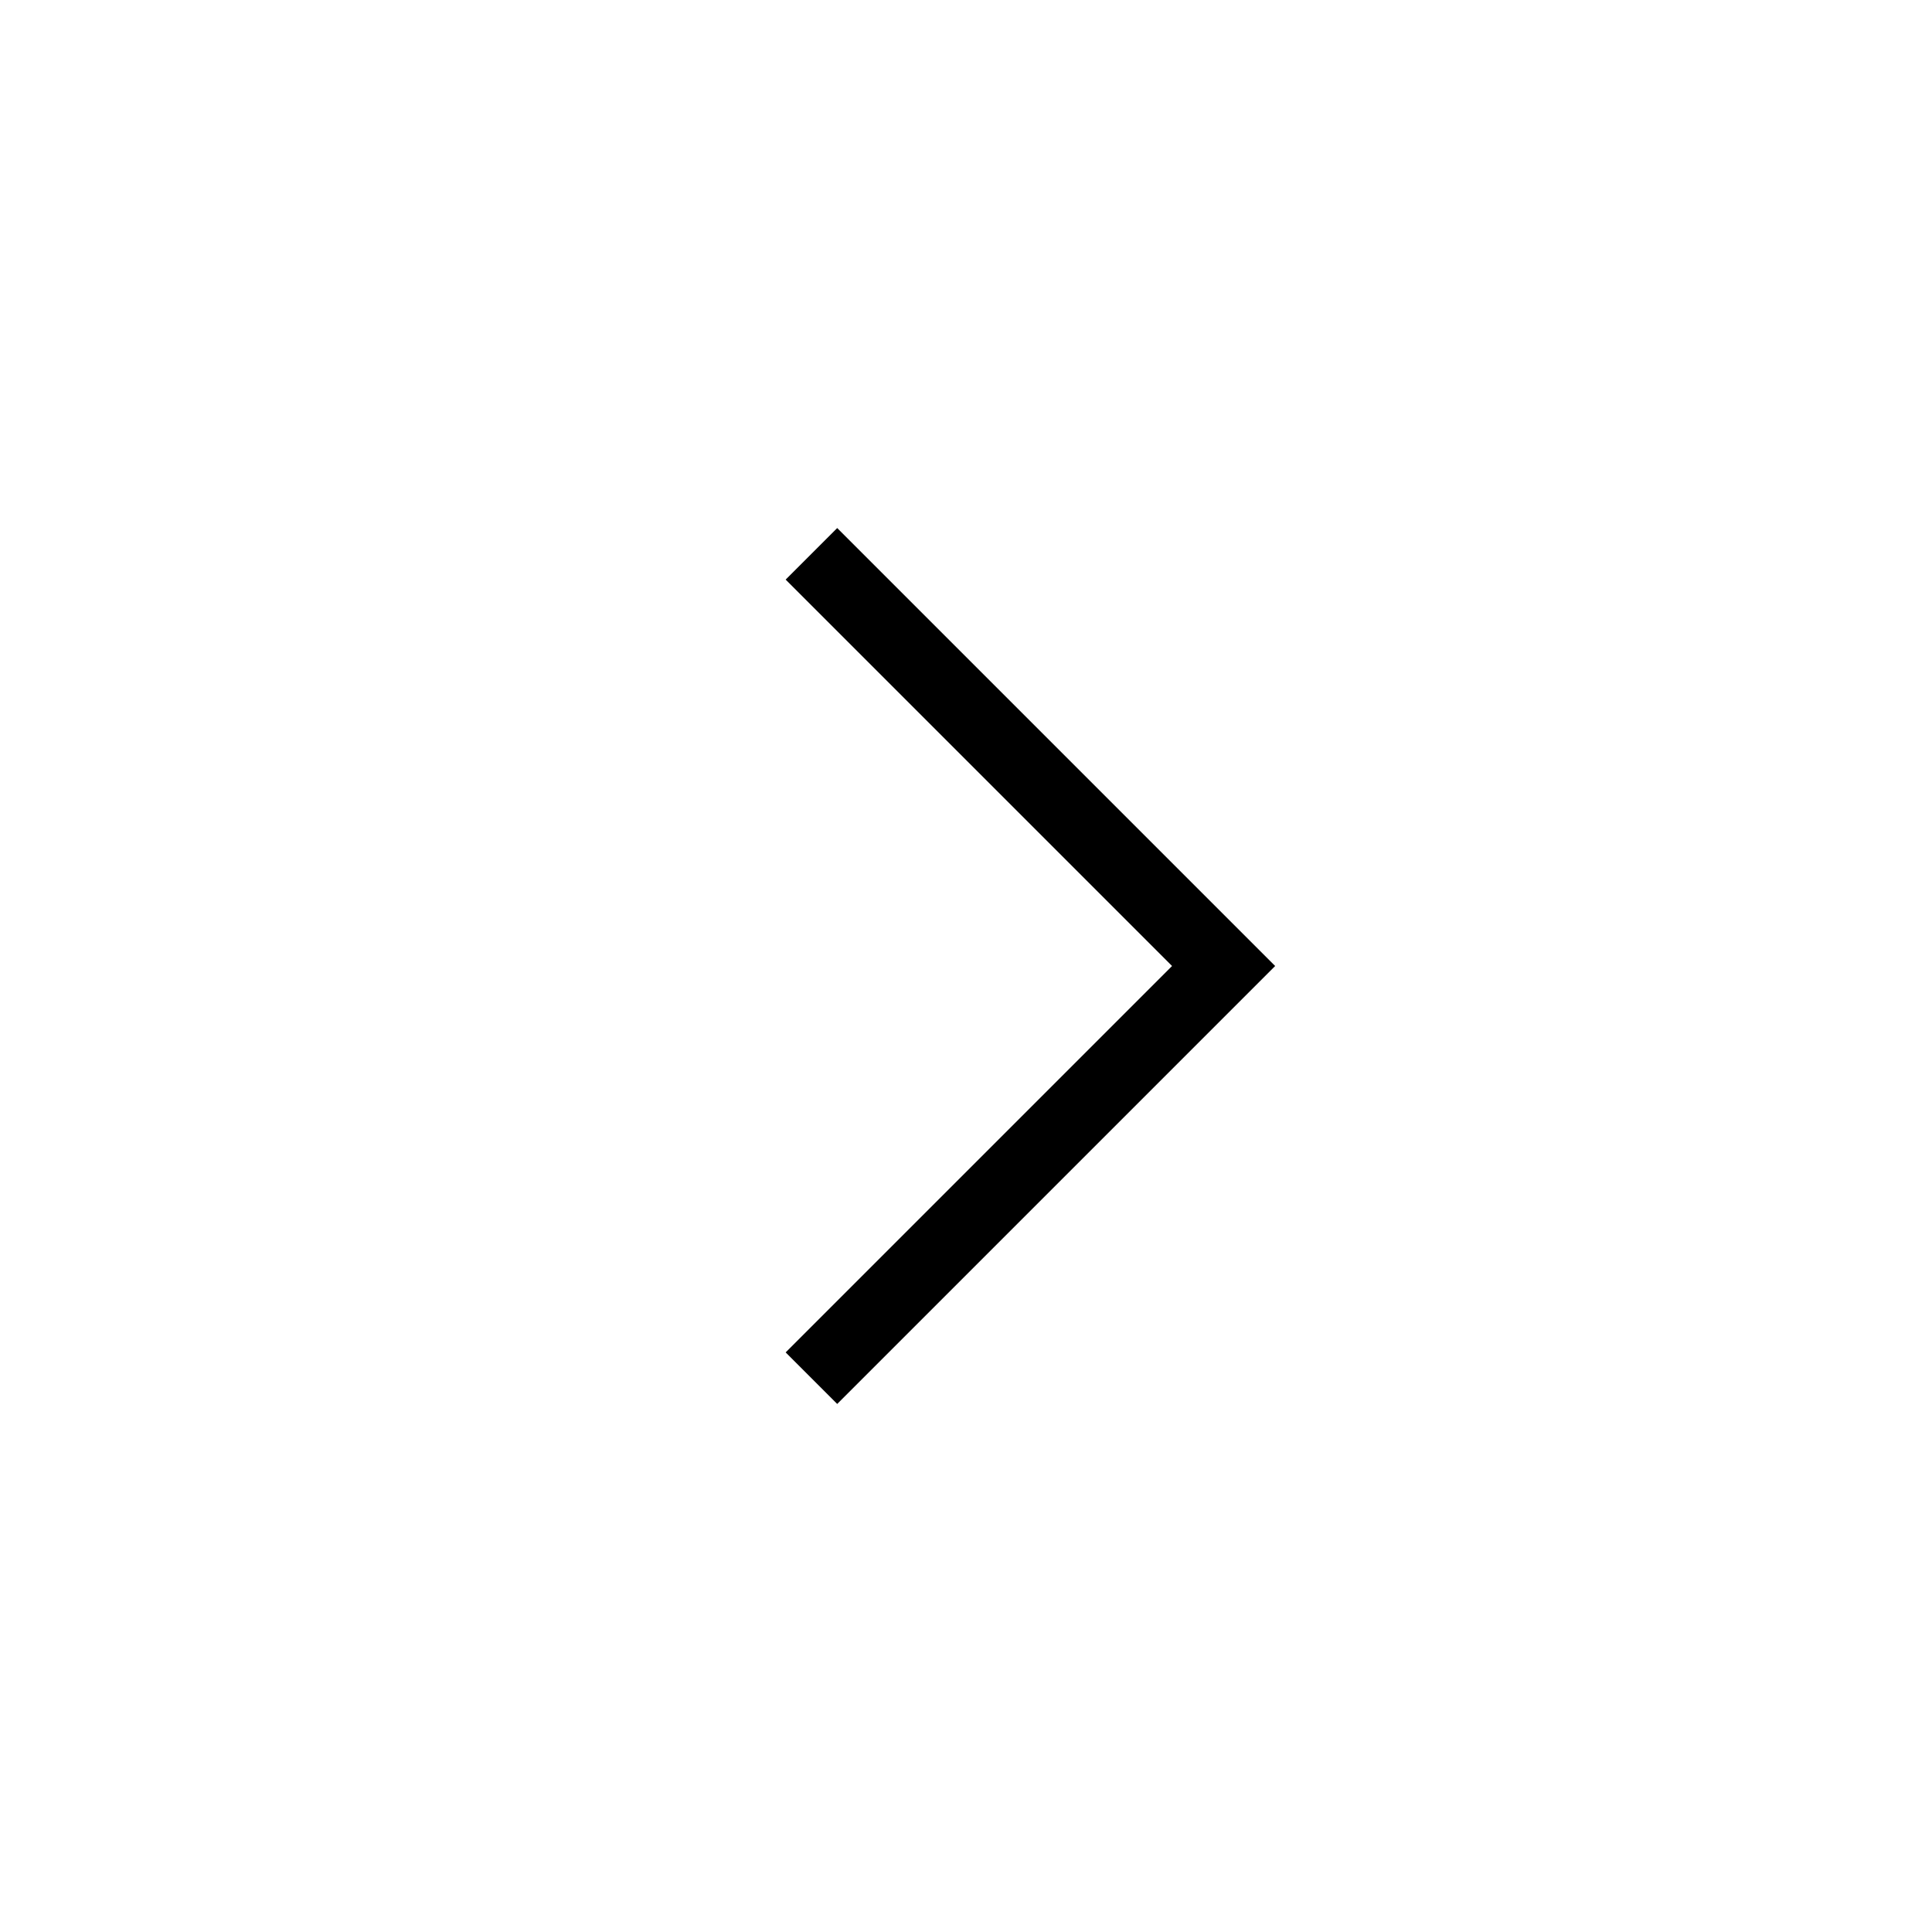
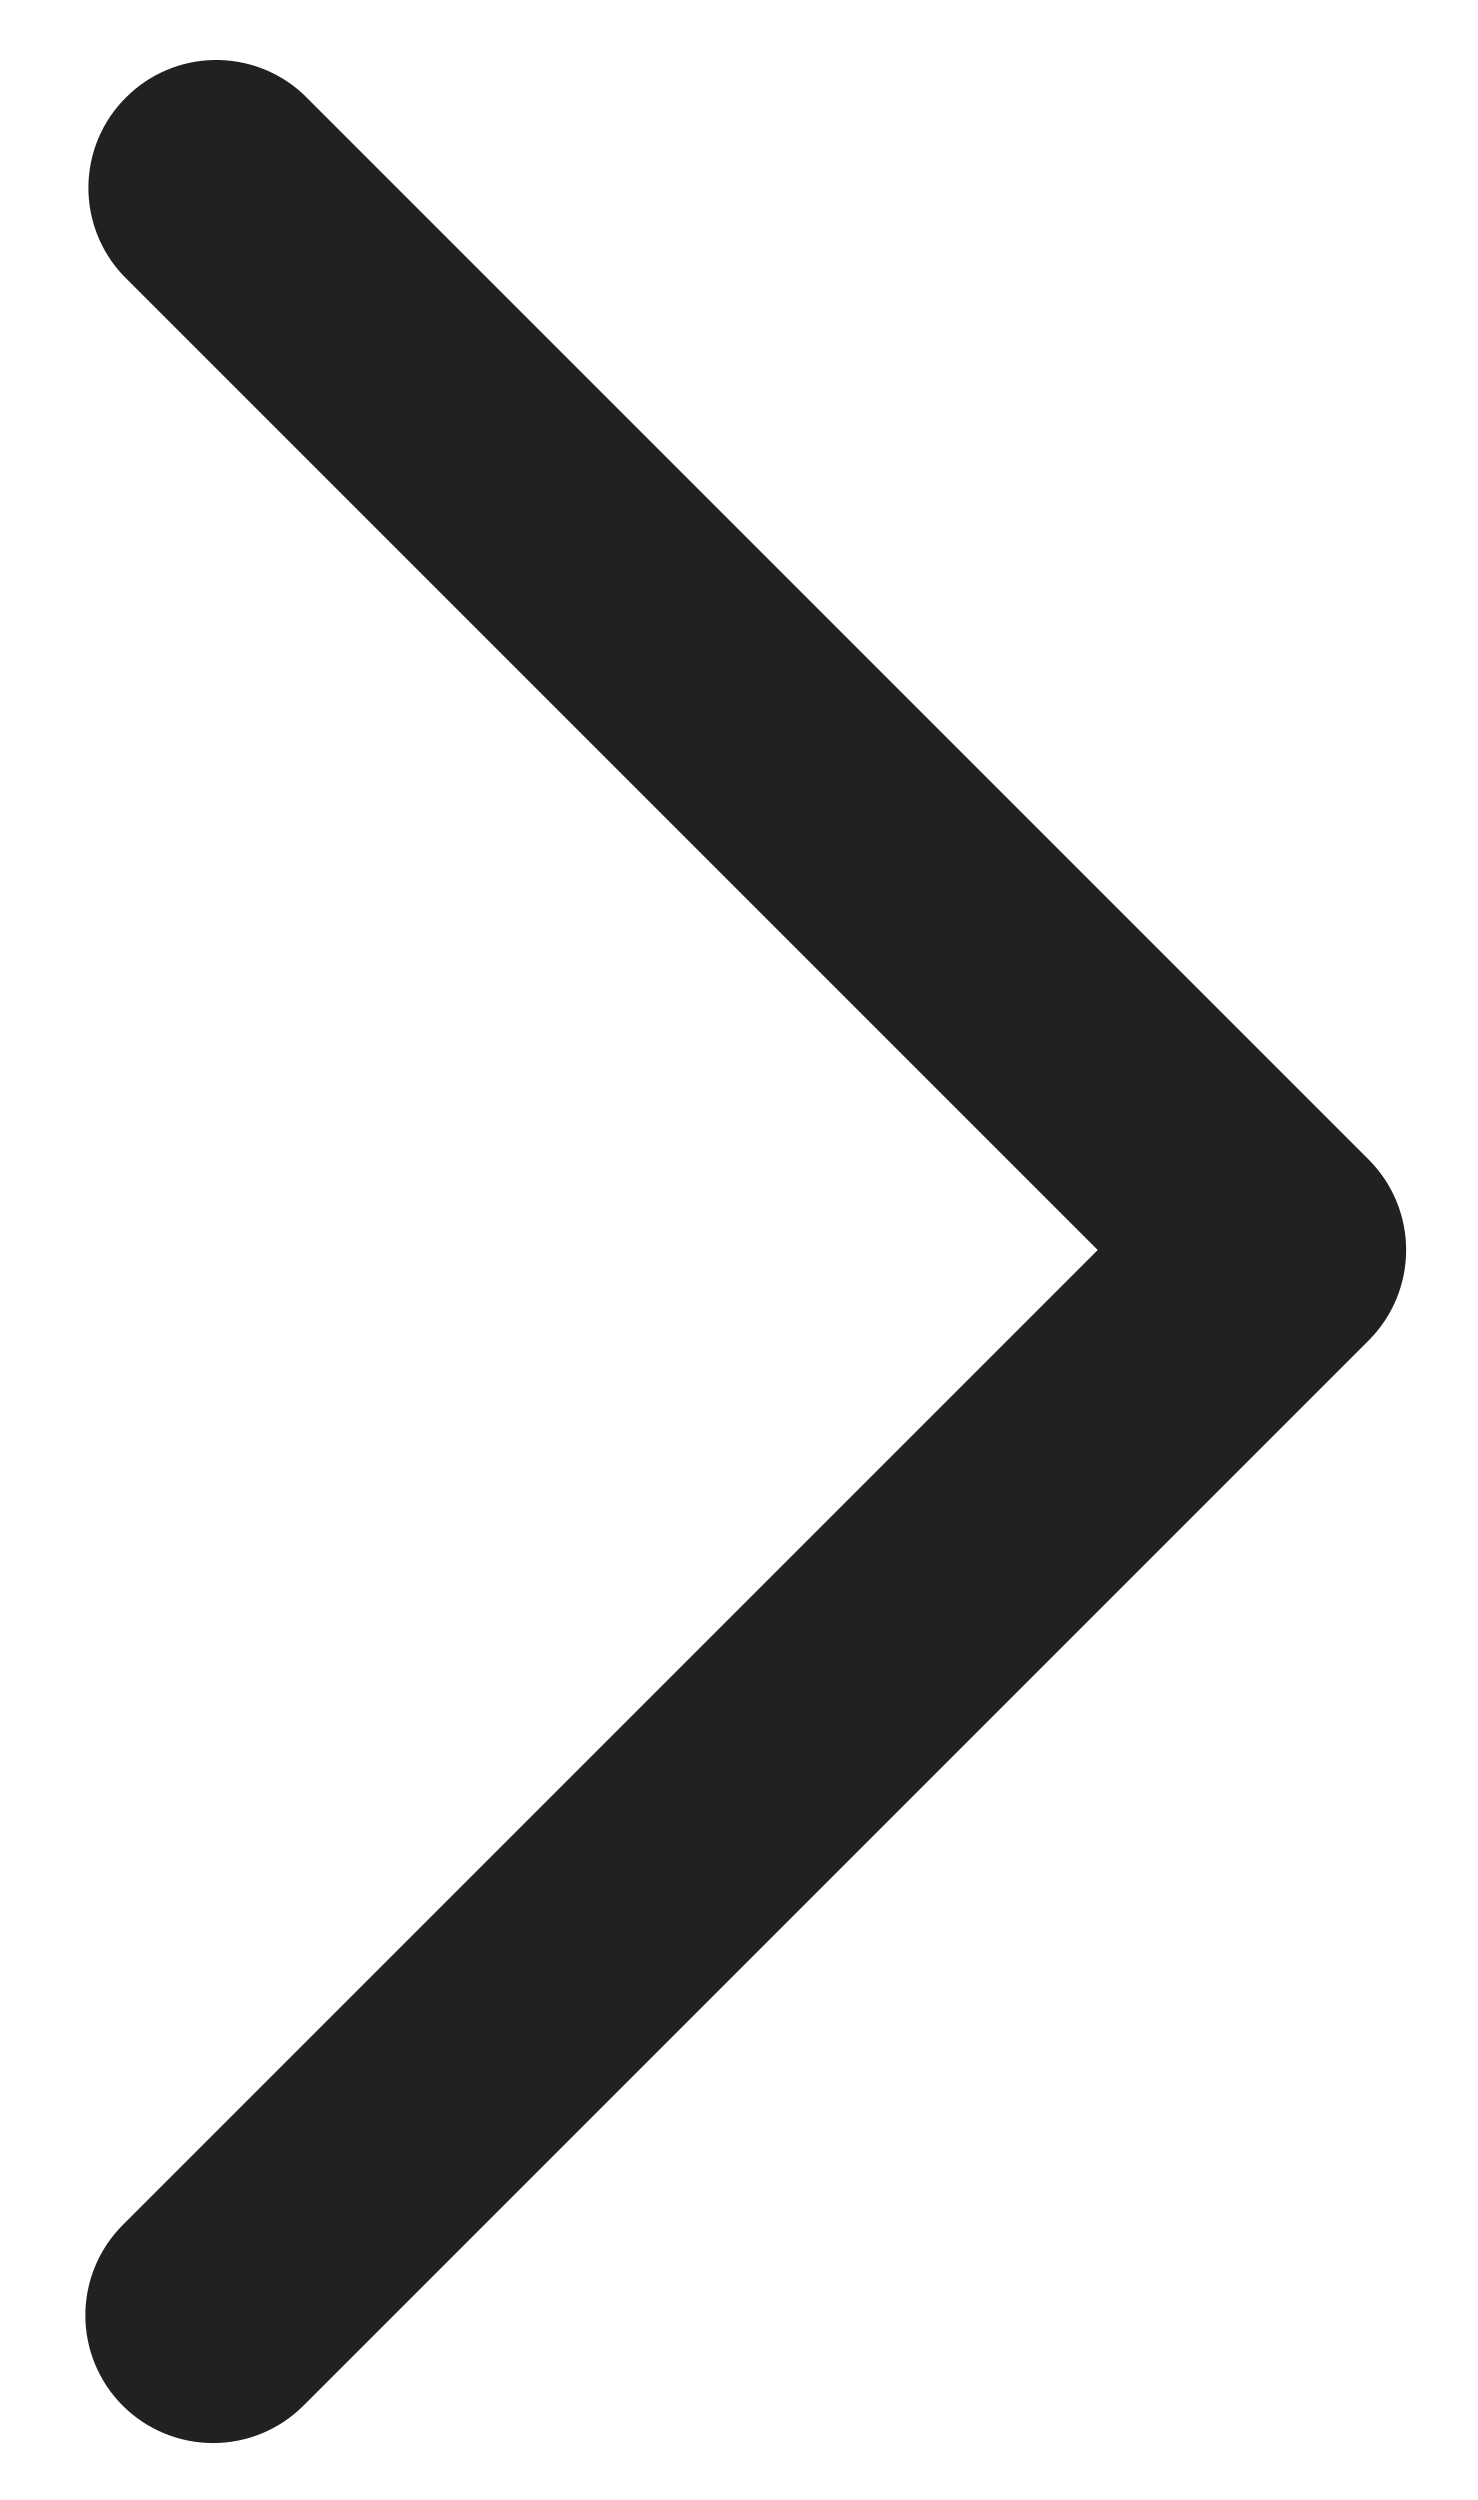
- <svg xmlns="http://www.w3.org/2000/svg" width="53" height="53" viewBox="0 0 53 53" fill="none">
-   <path d="M22.967 15.9L33.567 26.5L22.967 37.1" stroke="black" stroke-width="2" stroke-linecap="square" />
+ <svg xmlns="http://www.w3.org/2000/svg" width="13" height="22" viewBox="0 0 13 22" fill="none">
+   <path fill-rule="evenodd" clip-rule="evenodd" d="M1.08 21.17C1.291 21.381 1.577 21.499 1.875 21.499C2.173 21.499 2.459 21.381 2.67 21.17L12.045 11.795C12.256 11.584 12.374 11.298 12.374 11C12.374 10.702 12.256 10.416 12.045 10.205L2.67 0.83C2.457 0.631 2.175 0.523 1.883 0.528C1.592 0.533 1.314 0.651 1.108 0.858C0.901 1.064 0.783 1.342 0.778 1.633C0.773 1.925 0.881 2.207 1.08 2.42L9.66 11L1.08 19.58C0.869 19.791 0.751 20.077 0.751 20.375C0.751 20.673 0.869 20.959 1.08 21.17Z" fill="black" fill-opacity="0.87" />
</svg>
